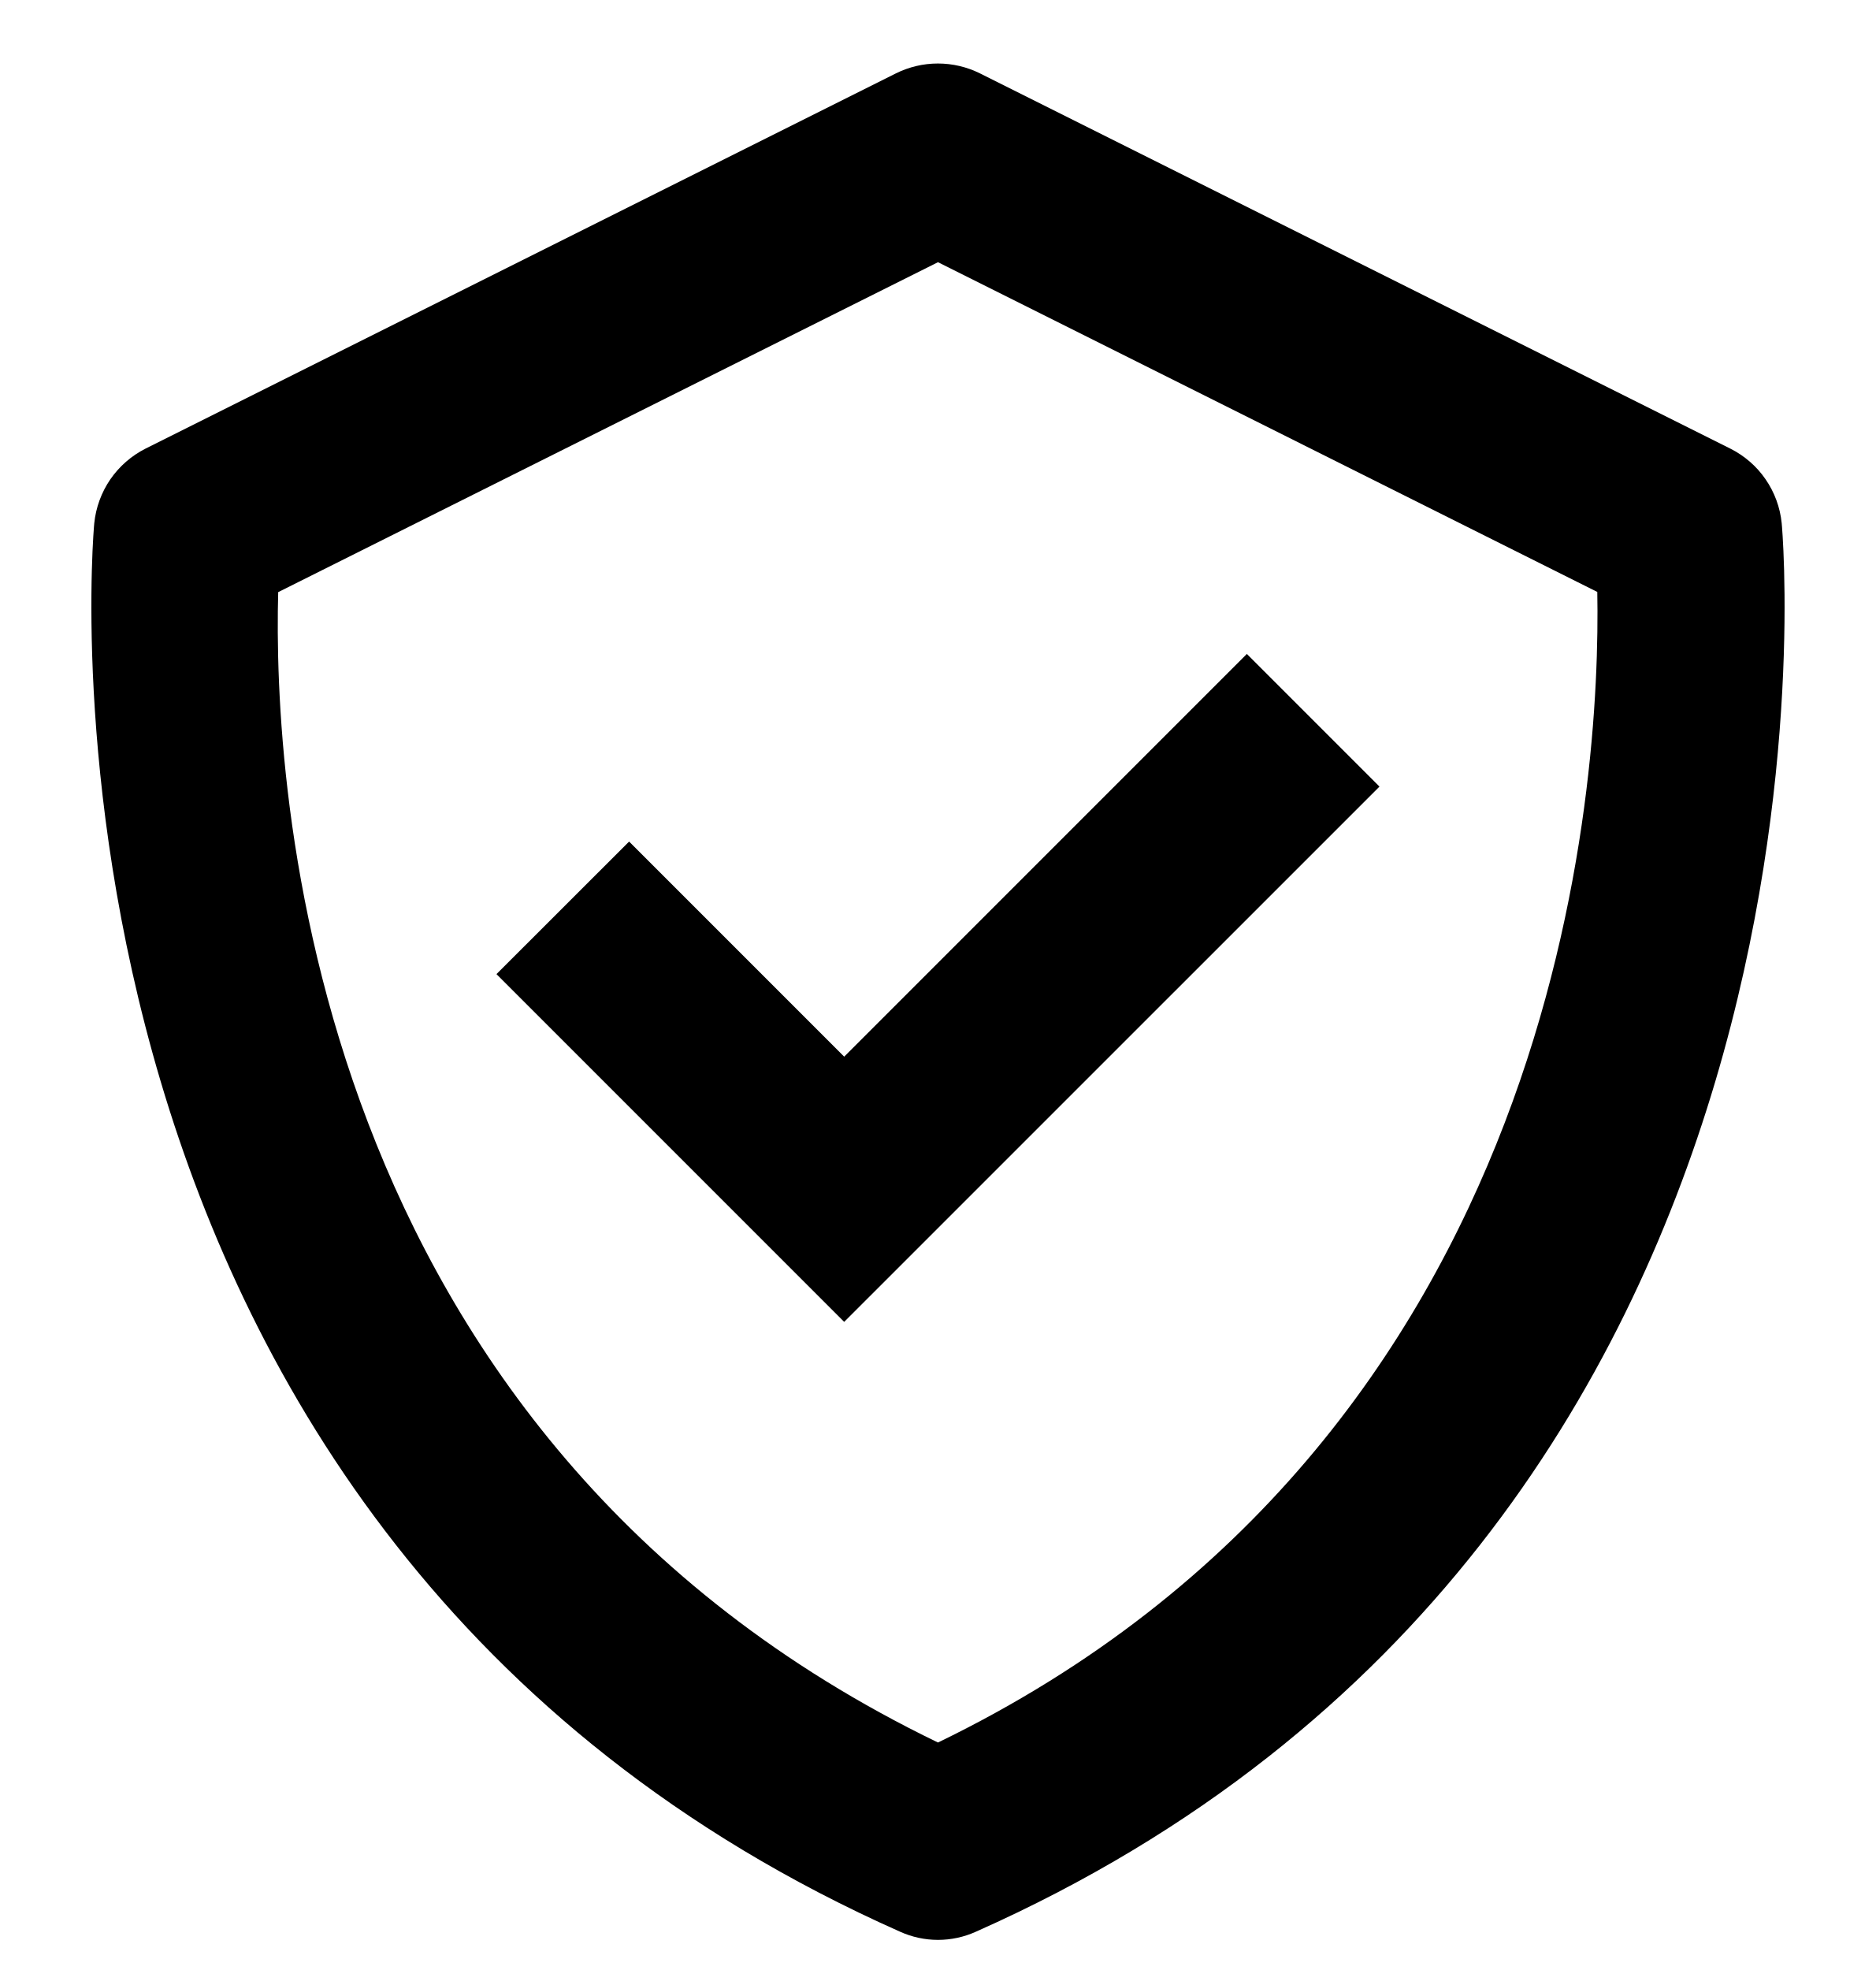
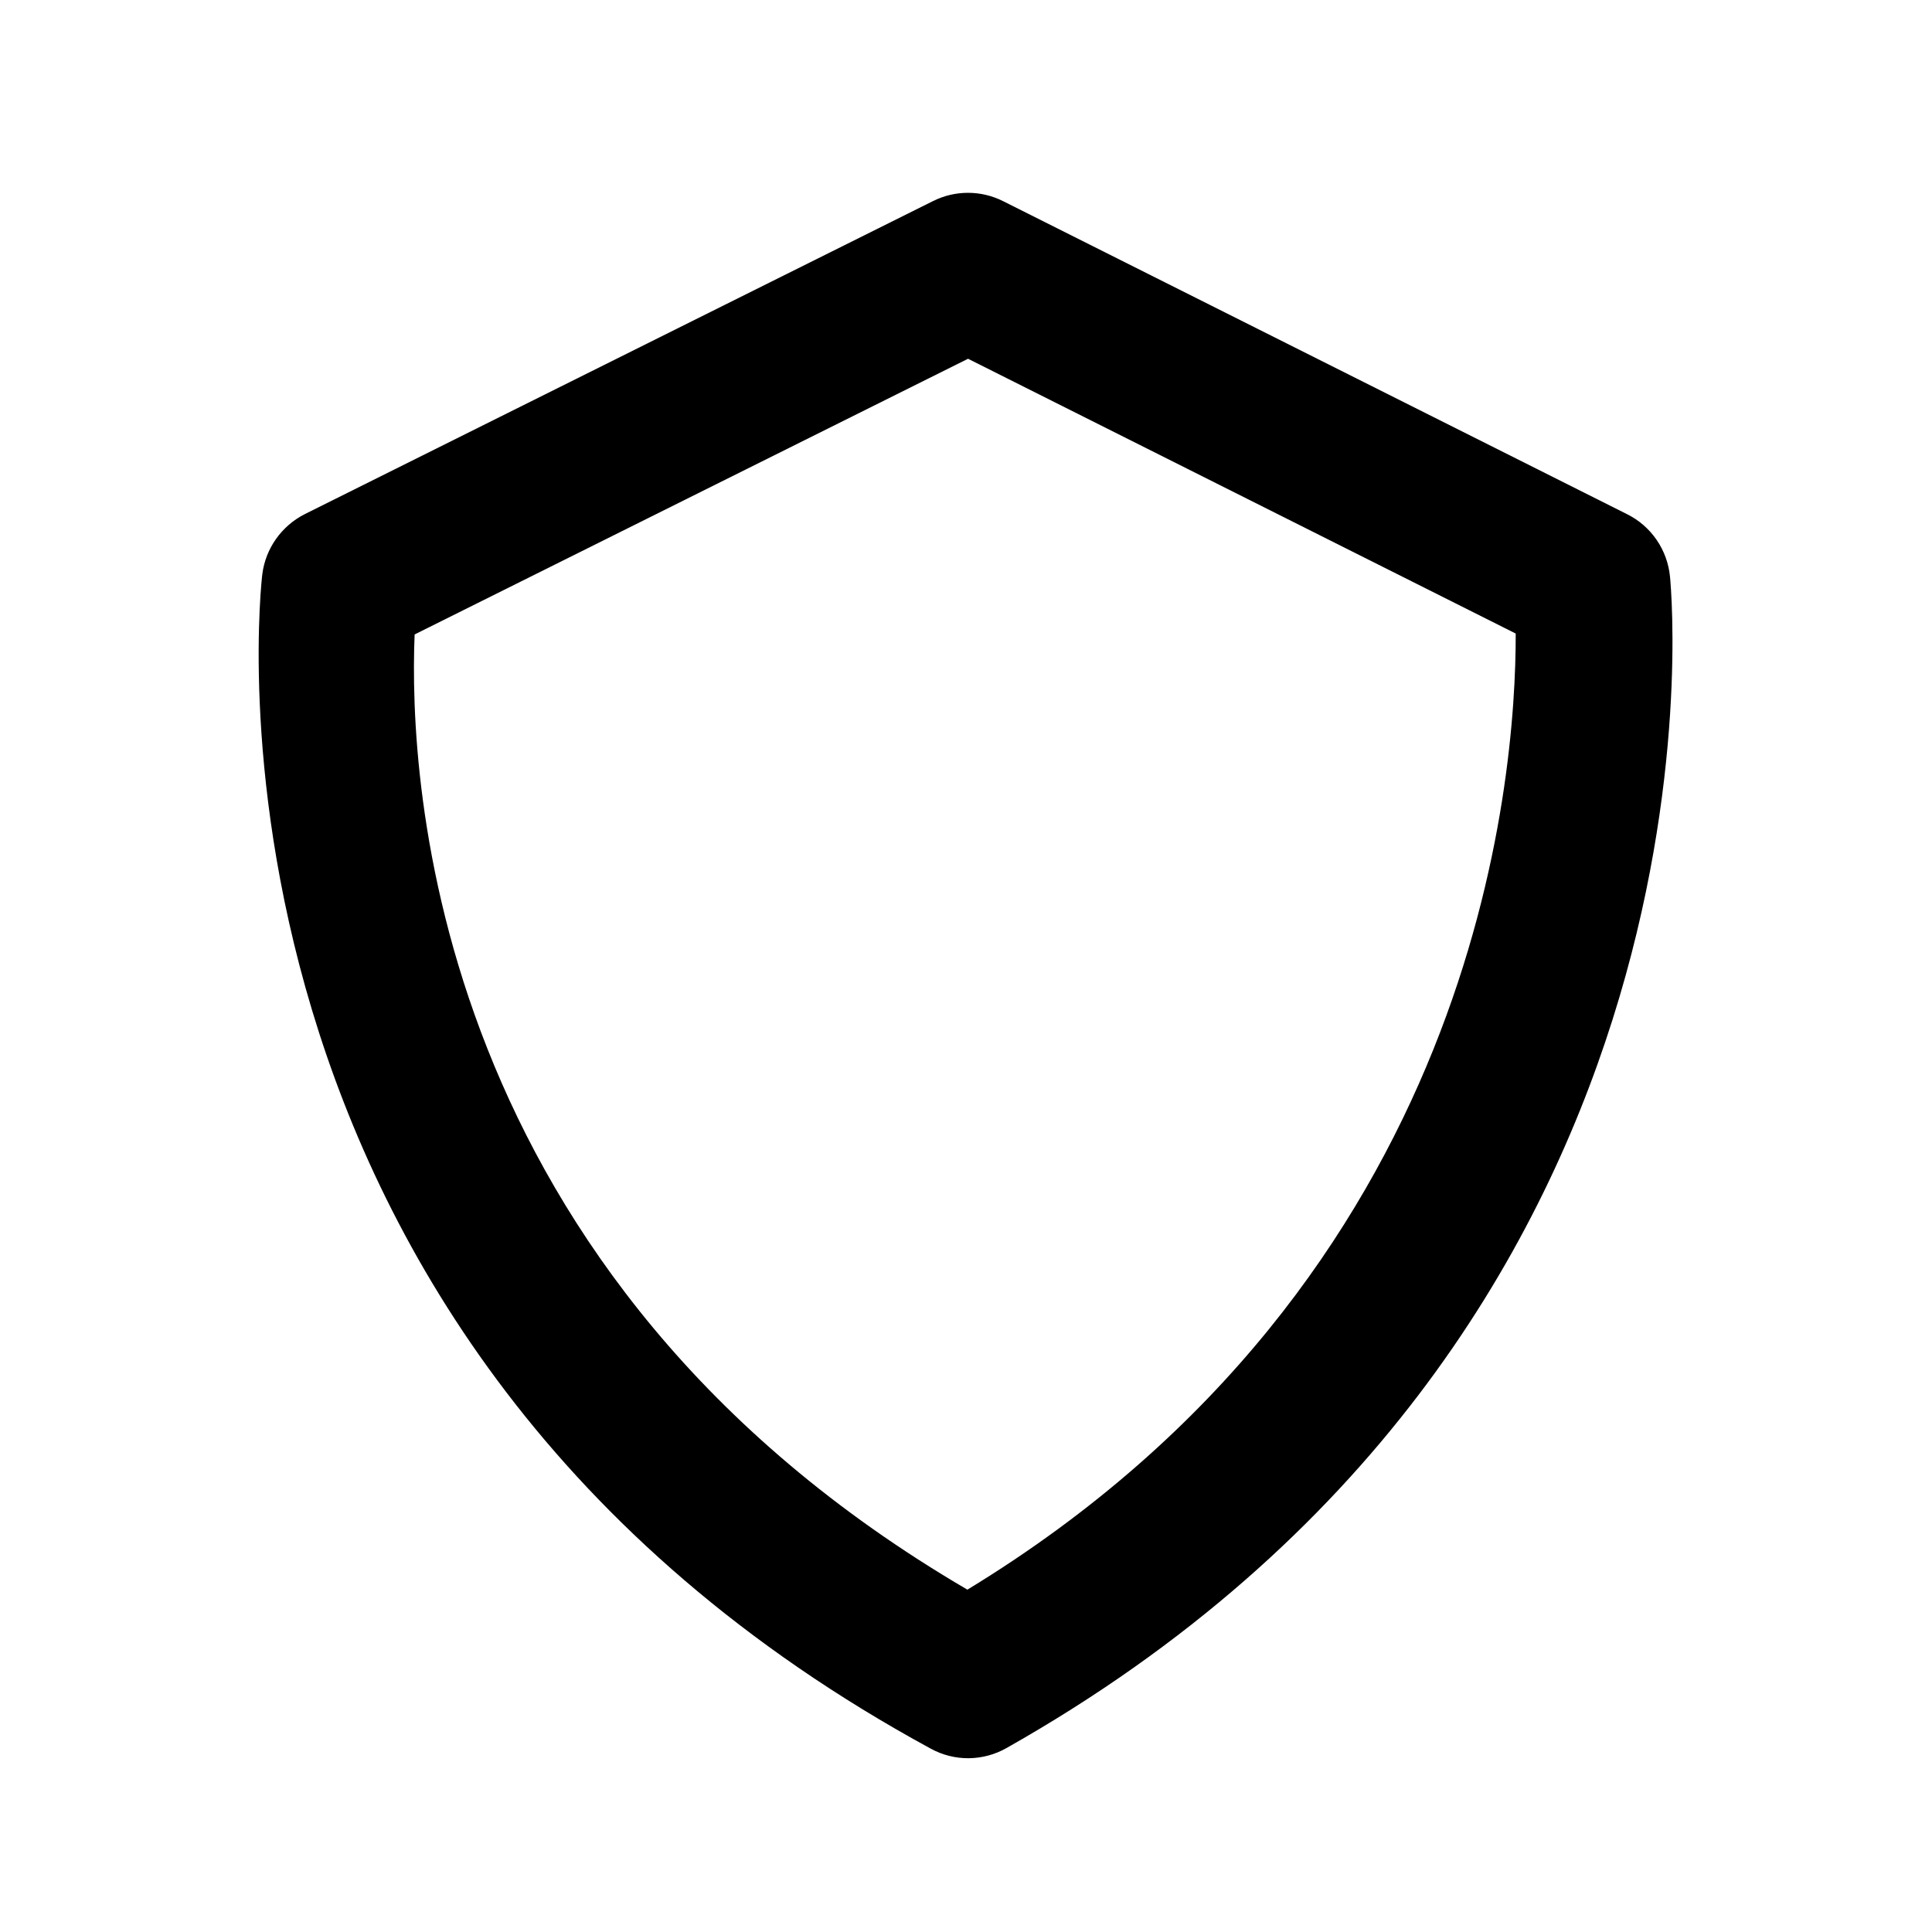
- <svg xmlns="http://www.w3.org/2000/svg" width="20" height="21" viewBox="0 0 20 21" fill="currentColor">
-   <path d="M18.995 5.577C18.978 5.409 18.919 5.248 18.823 5.109C18.728 4.97 18.598 4.858 18.447 4.782L10.447 0.782C10.308 0.713 10.155 0.677 9.999 0.677C9.844 0.677 9.691 0.713 9.552 0.782L1.552 4.782C1.401 4.858 1.272 4.971 1.176 5.11C1.081 5.249 1.022 5.41 1.005 5.577C0.994 5.684 0.044 16.345 9.594 20.591C9.722 20.649 9.86 20.679 10 20.679C10.14 20.679 10.278 20.649 10.406 20.591C19.956 16.345 19.006 5.685 18.995 5.577ZM10 18.575C3.231 15.303 2.911 8.319 2.966 6.312L10 2.795L17.029 6.31C17.066 8.299 16.701 15.329 10 18.575Z" fill="currentColor" />
-   <path d="M9 11.264L6.707 8.971L5.293 10.384L9 14.091L14.707 8.385L13.293 6.971L9 11.264Z" fill="currentColor" />
+ <svg xmlns="http://www.w3.org/2000/svg" width="36" height="36" viewBox="0 0 36 36" fill="currentColor">
+   <path d="M31.118 10.745C31.094 10.499 31.009 10.264 30.869 10.06C30.73 9.857 30.541 9.692 30.32 9.582L18.693 3.749C18.49 3.647 18.267 3.593 18.04 3.593C17.814 3.592 17.59 3.645 17.387 3.746L5.681 9.579C5.248 9.798 4.949 10.217 4.888 10.698C4.869 10.839 3.218 24.904 17.344 32.584C17.561 32.703 17.805 32.764 18.052 32.762C18.299 32.759 18.542 32.694 18.757 32.571C32.33 24.902 31.173 11.319 31.118 10.745ZM18.026 29.621C8.022 23.773 7.614 14.524 7.726 11.822L18.038 6.685L28.243 11.805C28.25 14.532 27.542 23.826 18.026 29.621Z" fill="currentColor" />
</svg>
